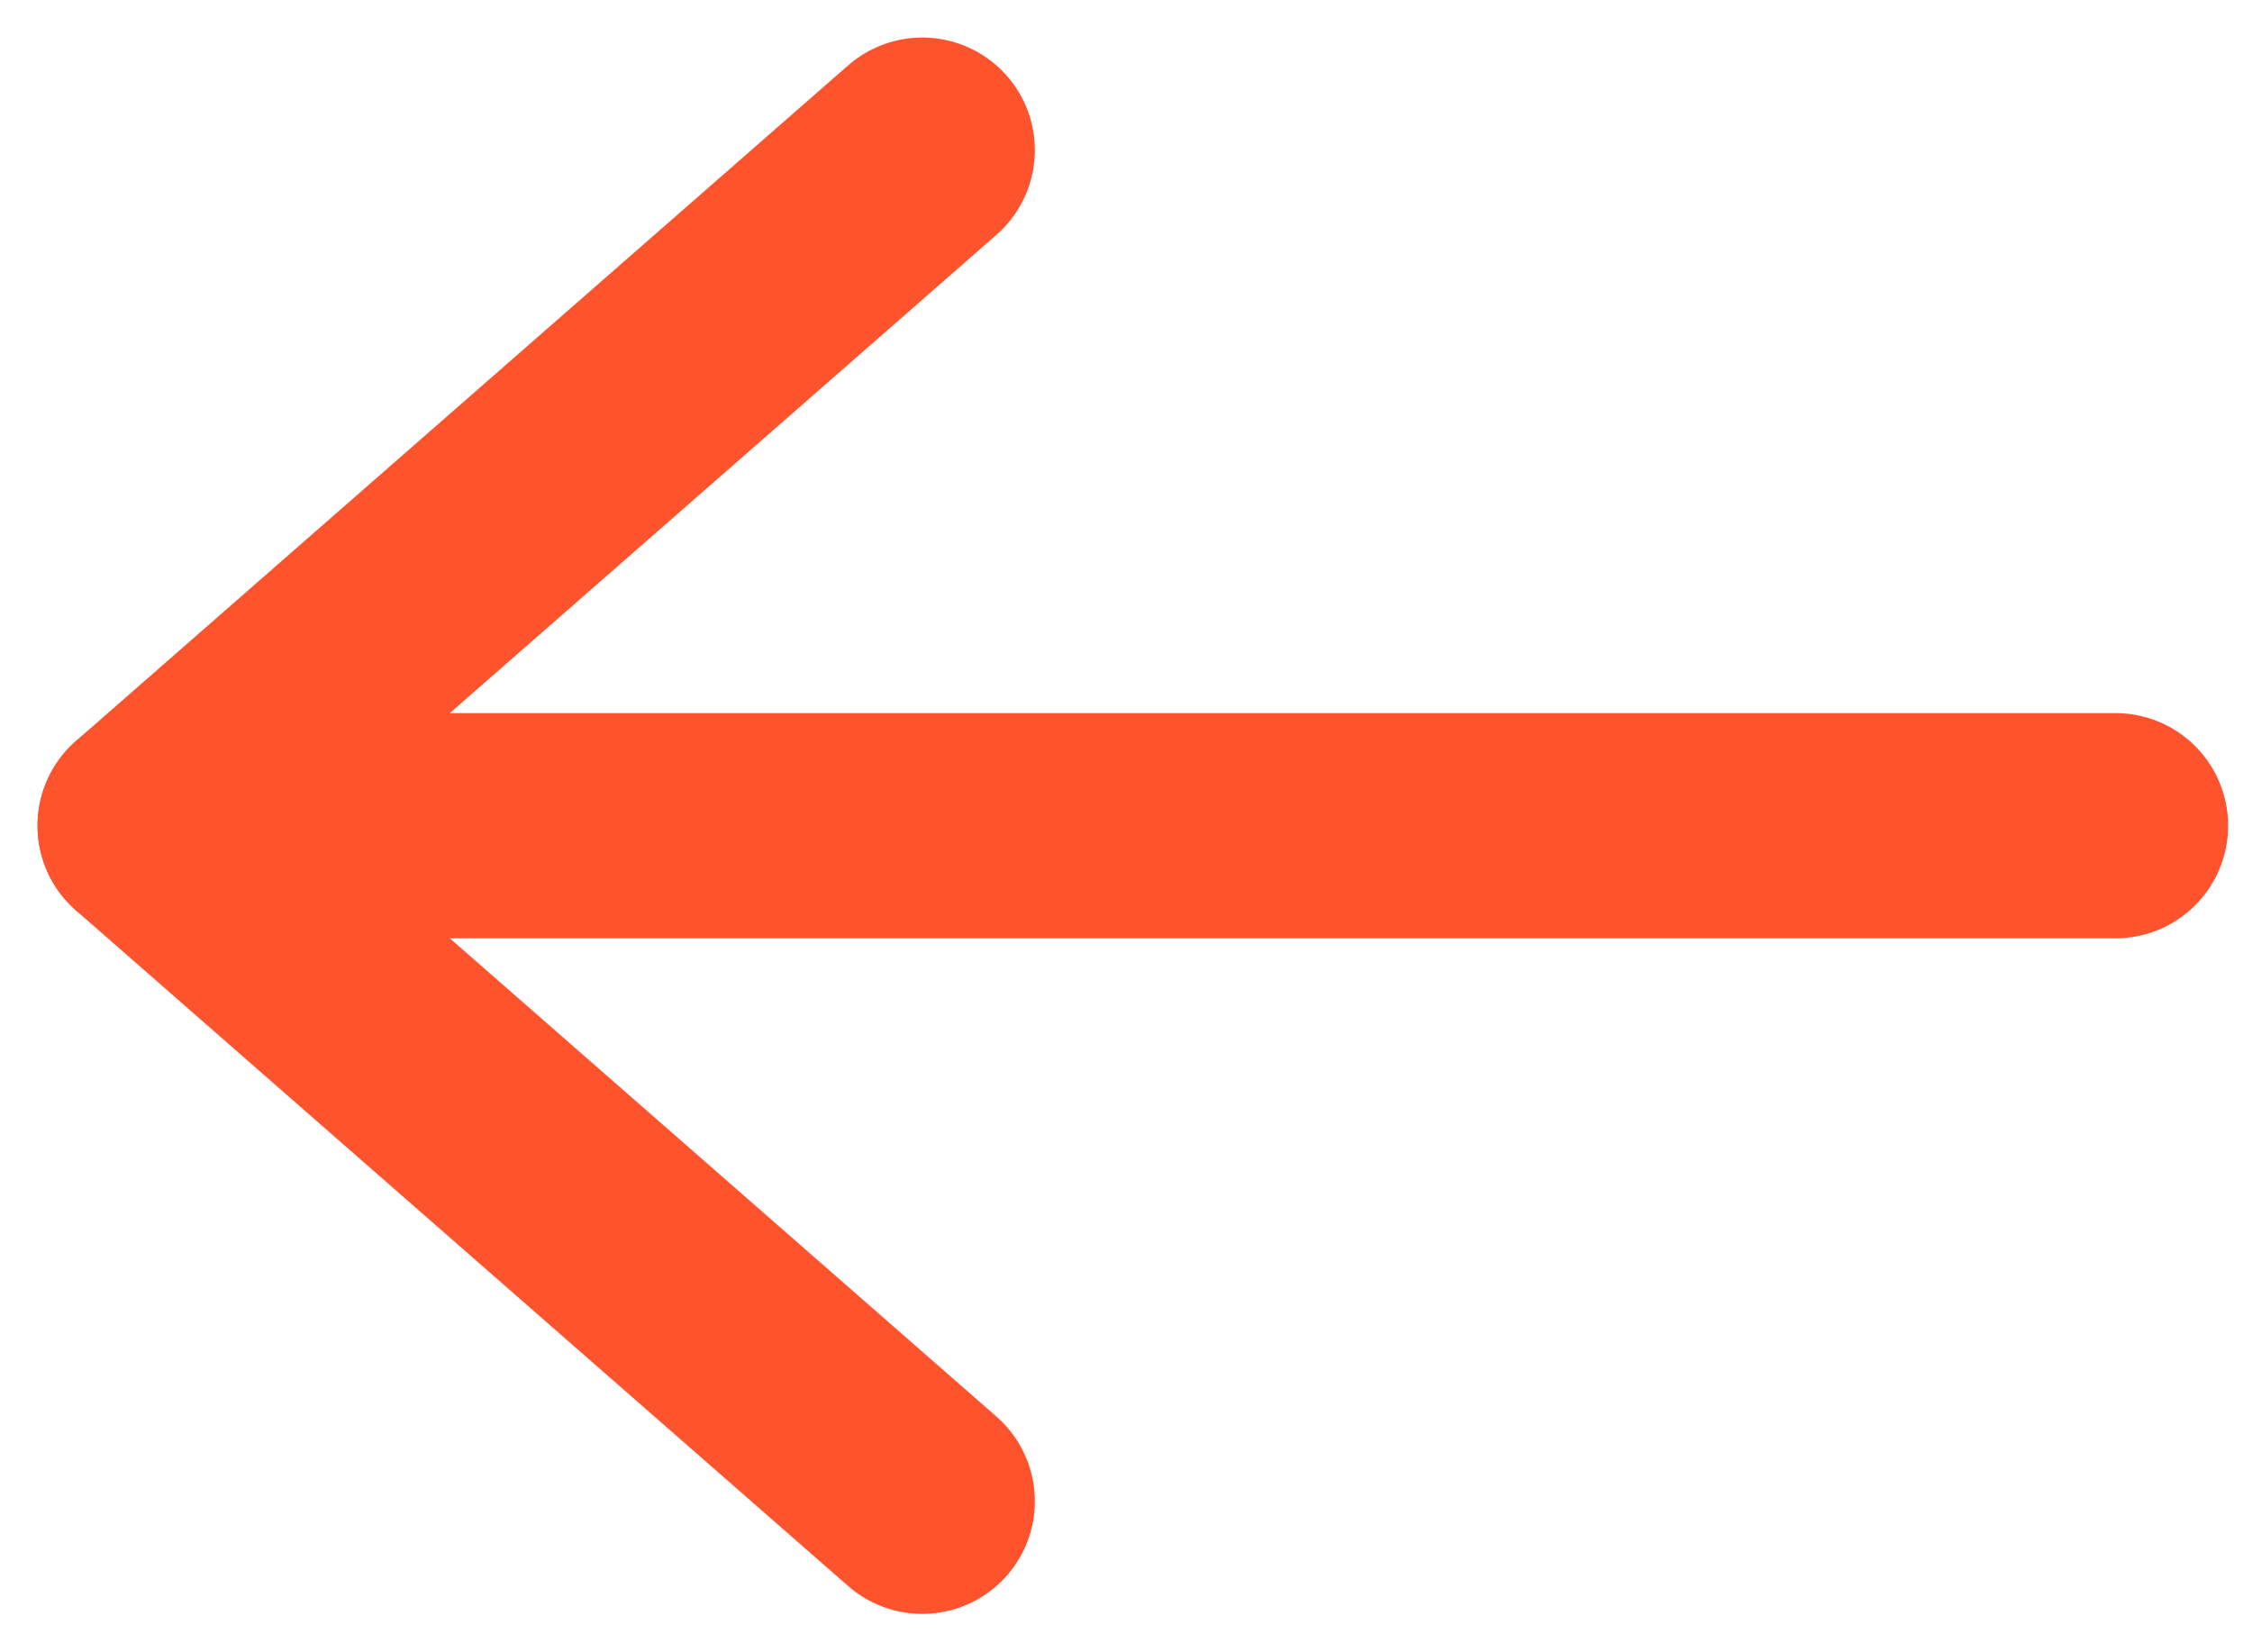
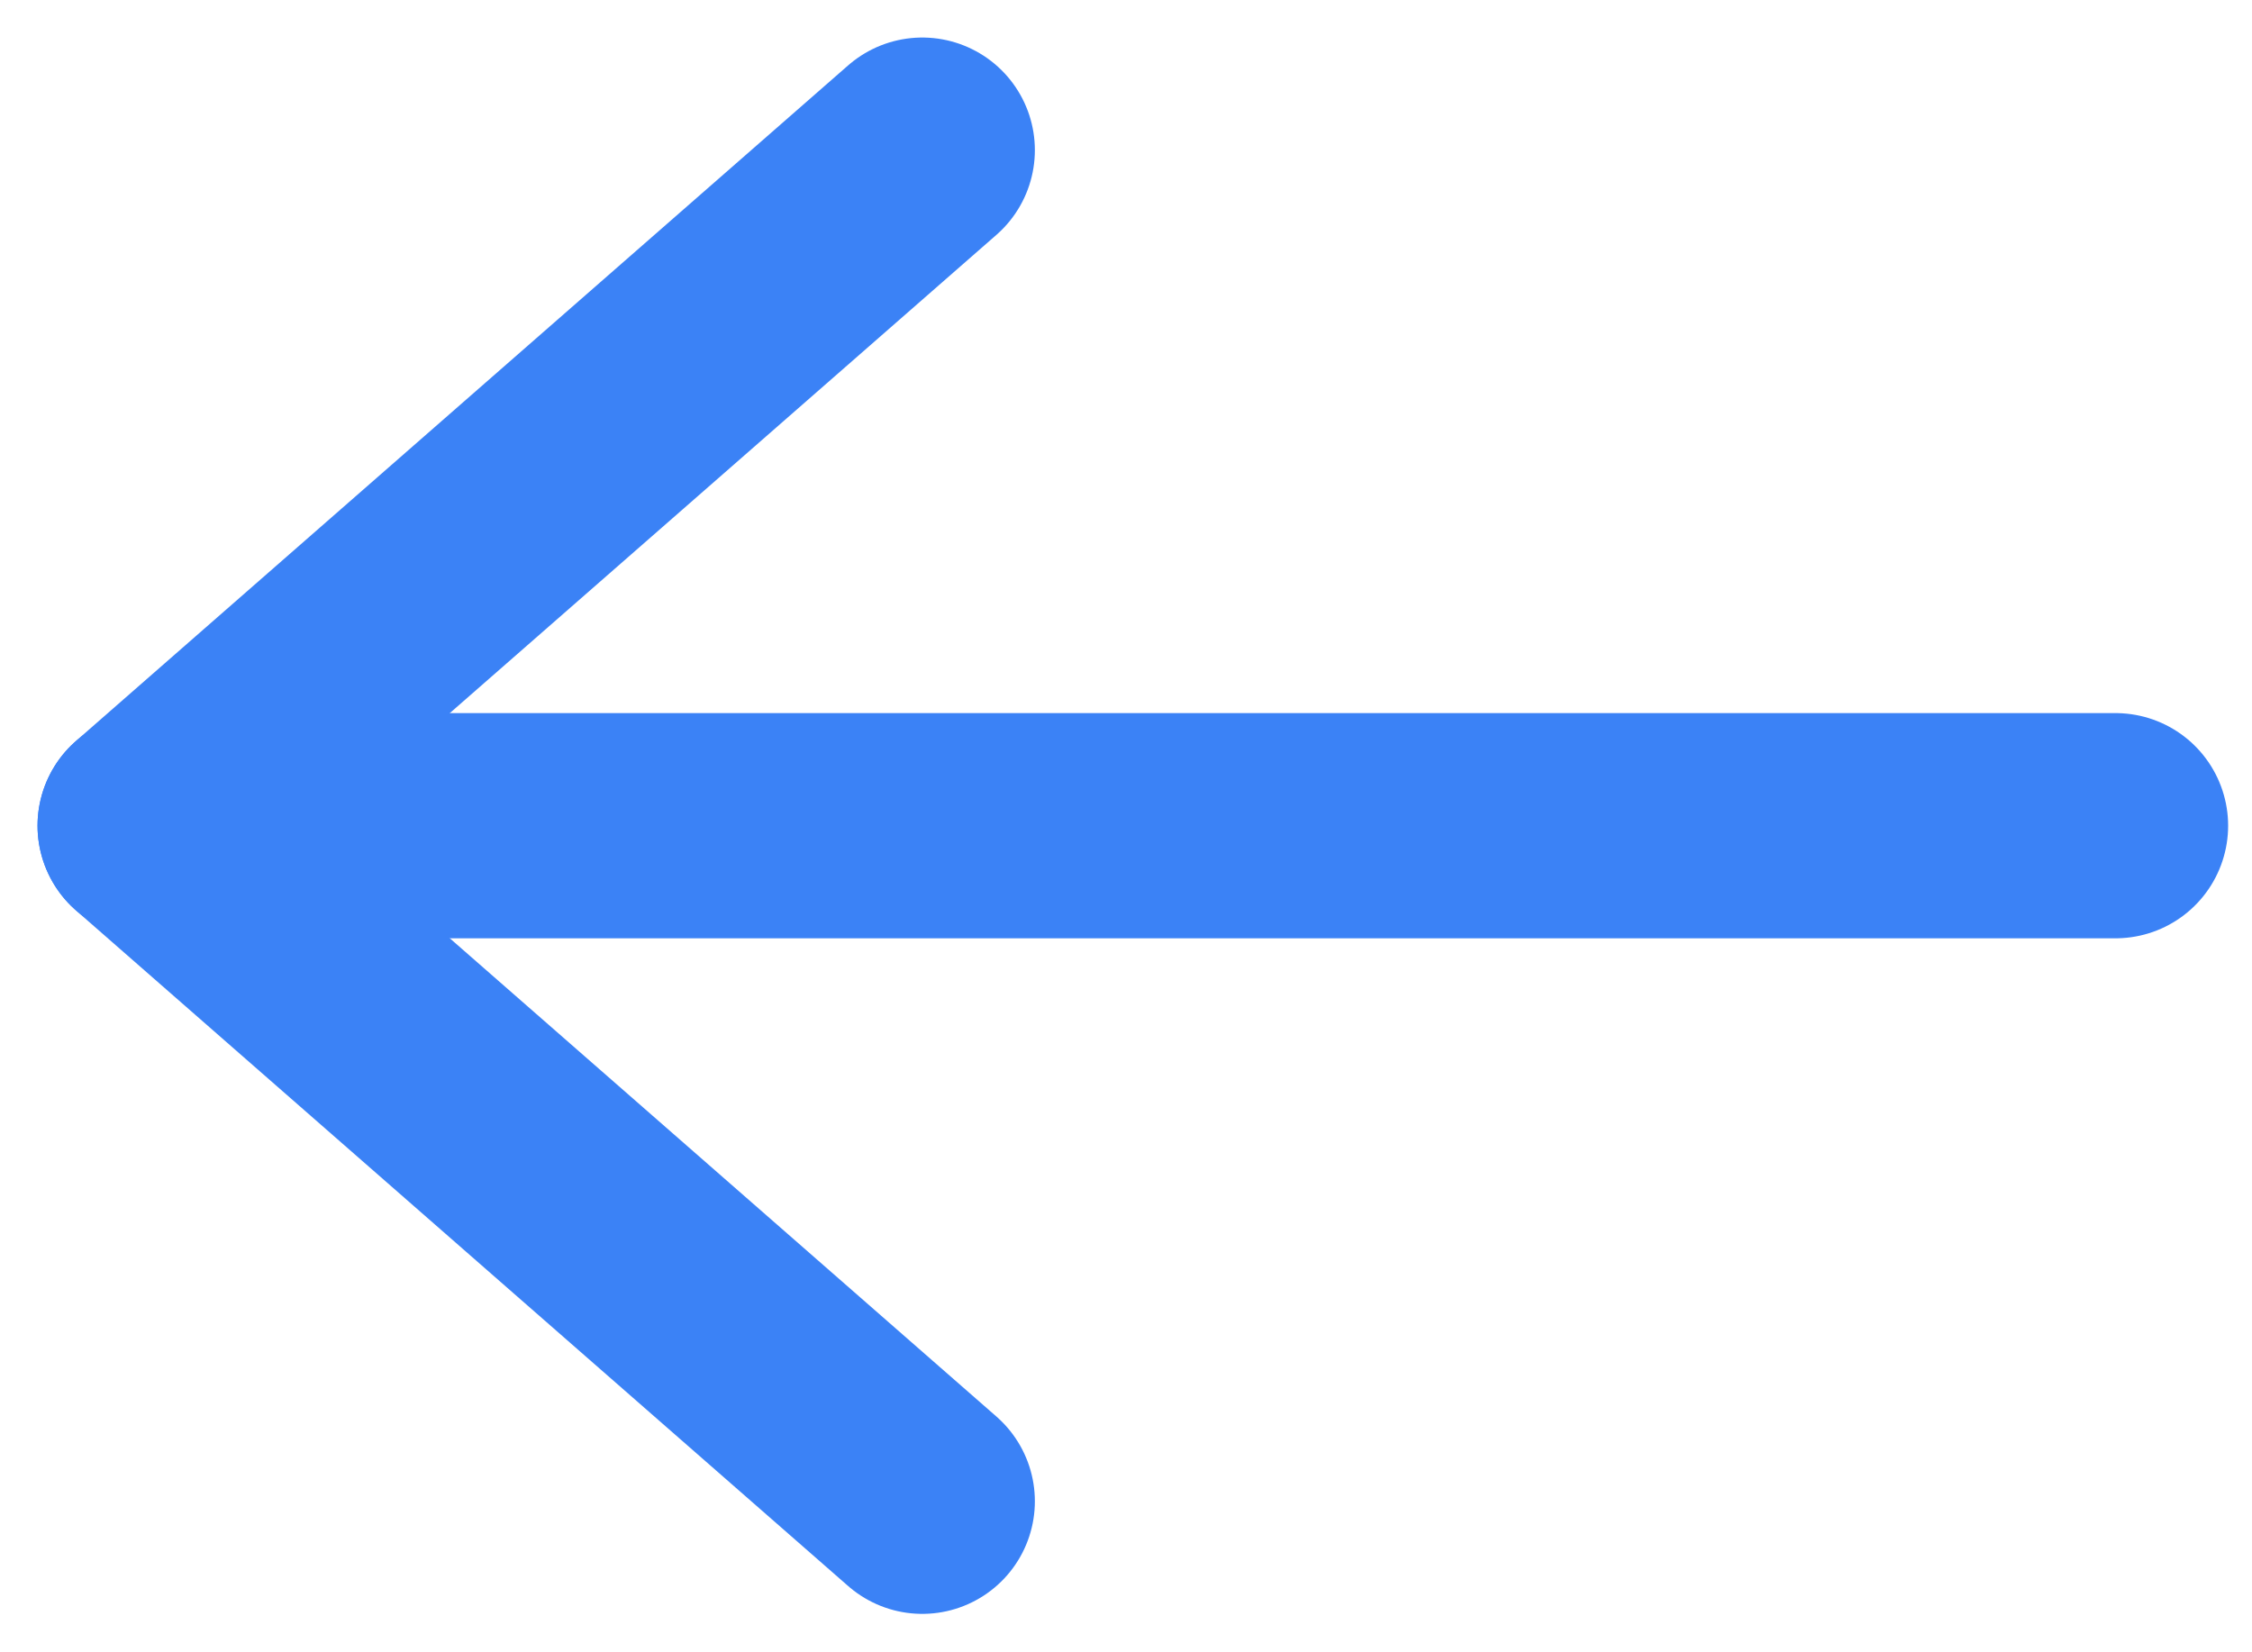
<svg xmlns="http://www.w3.org/2000/svg" width="15" height="11" viewBox="0 0 15 11" fill="none">
-   <path d="M14.091 5.5H1" stroke="#FF532E" stroke-width="1.5" stroke-linecap="round" stroke-linejoin="round" />
-   <path d="M6.143 10L1 5.5L6.143 1" stroke="#FF532E" stroke-width="1.5" stroke-linecap="round" stroke-linejoin="round" />
+   <path d="M14.091 5.5H1" stroke="#3b82f6" stroke-width="1.5" stroke-linecap="round" stroke-linejoin="round" />
+   <path d="M6.143 10L1 5.5L6.143 1" stroke="#3b82f6" stroke-width="1.5" stroke-linecap="round" stroke-linejoin="round" />
</svg>
